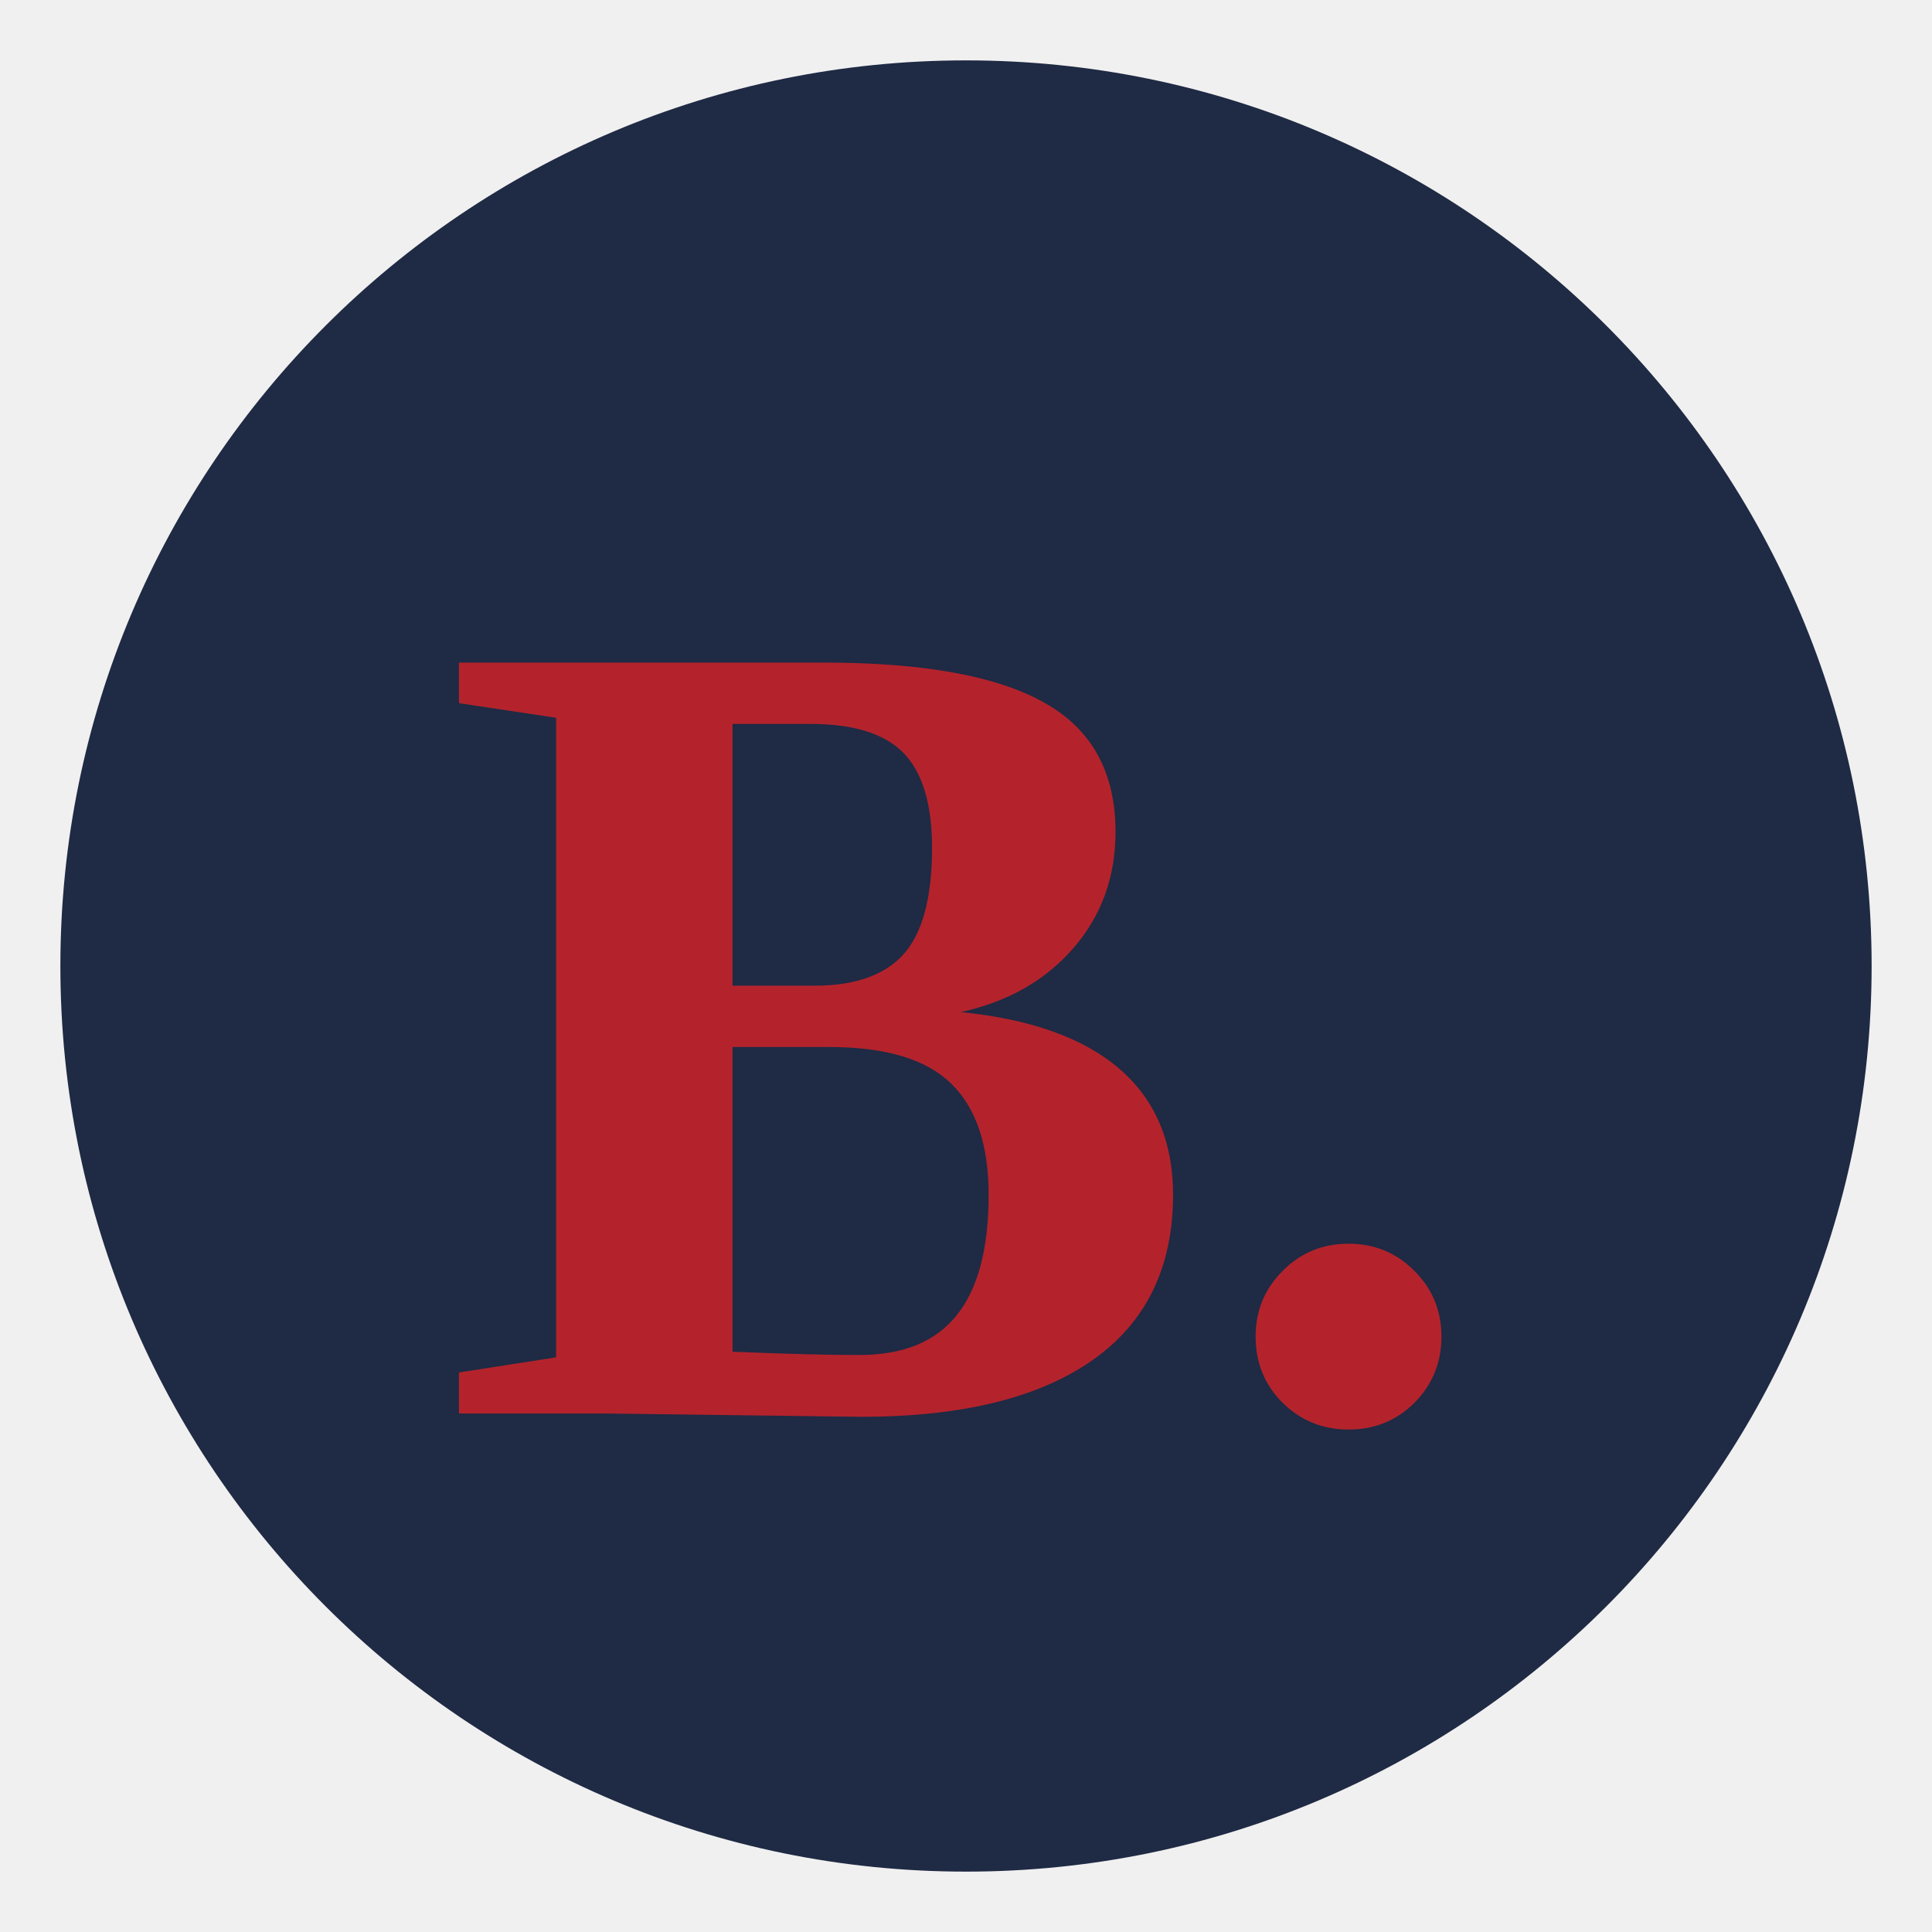
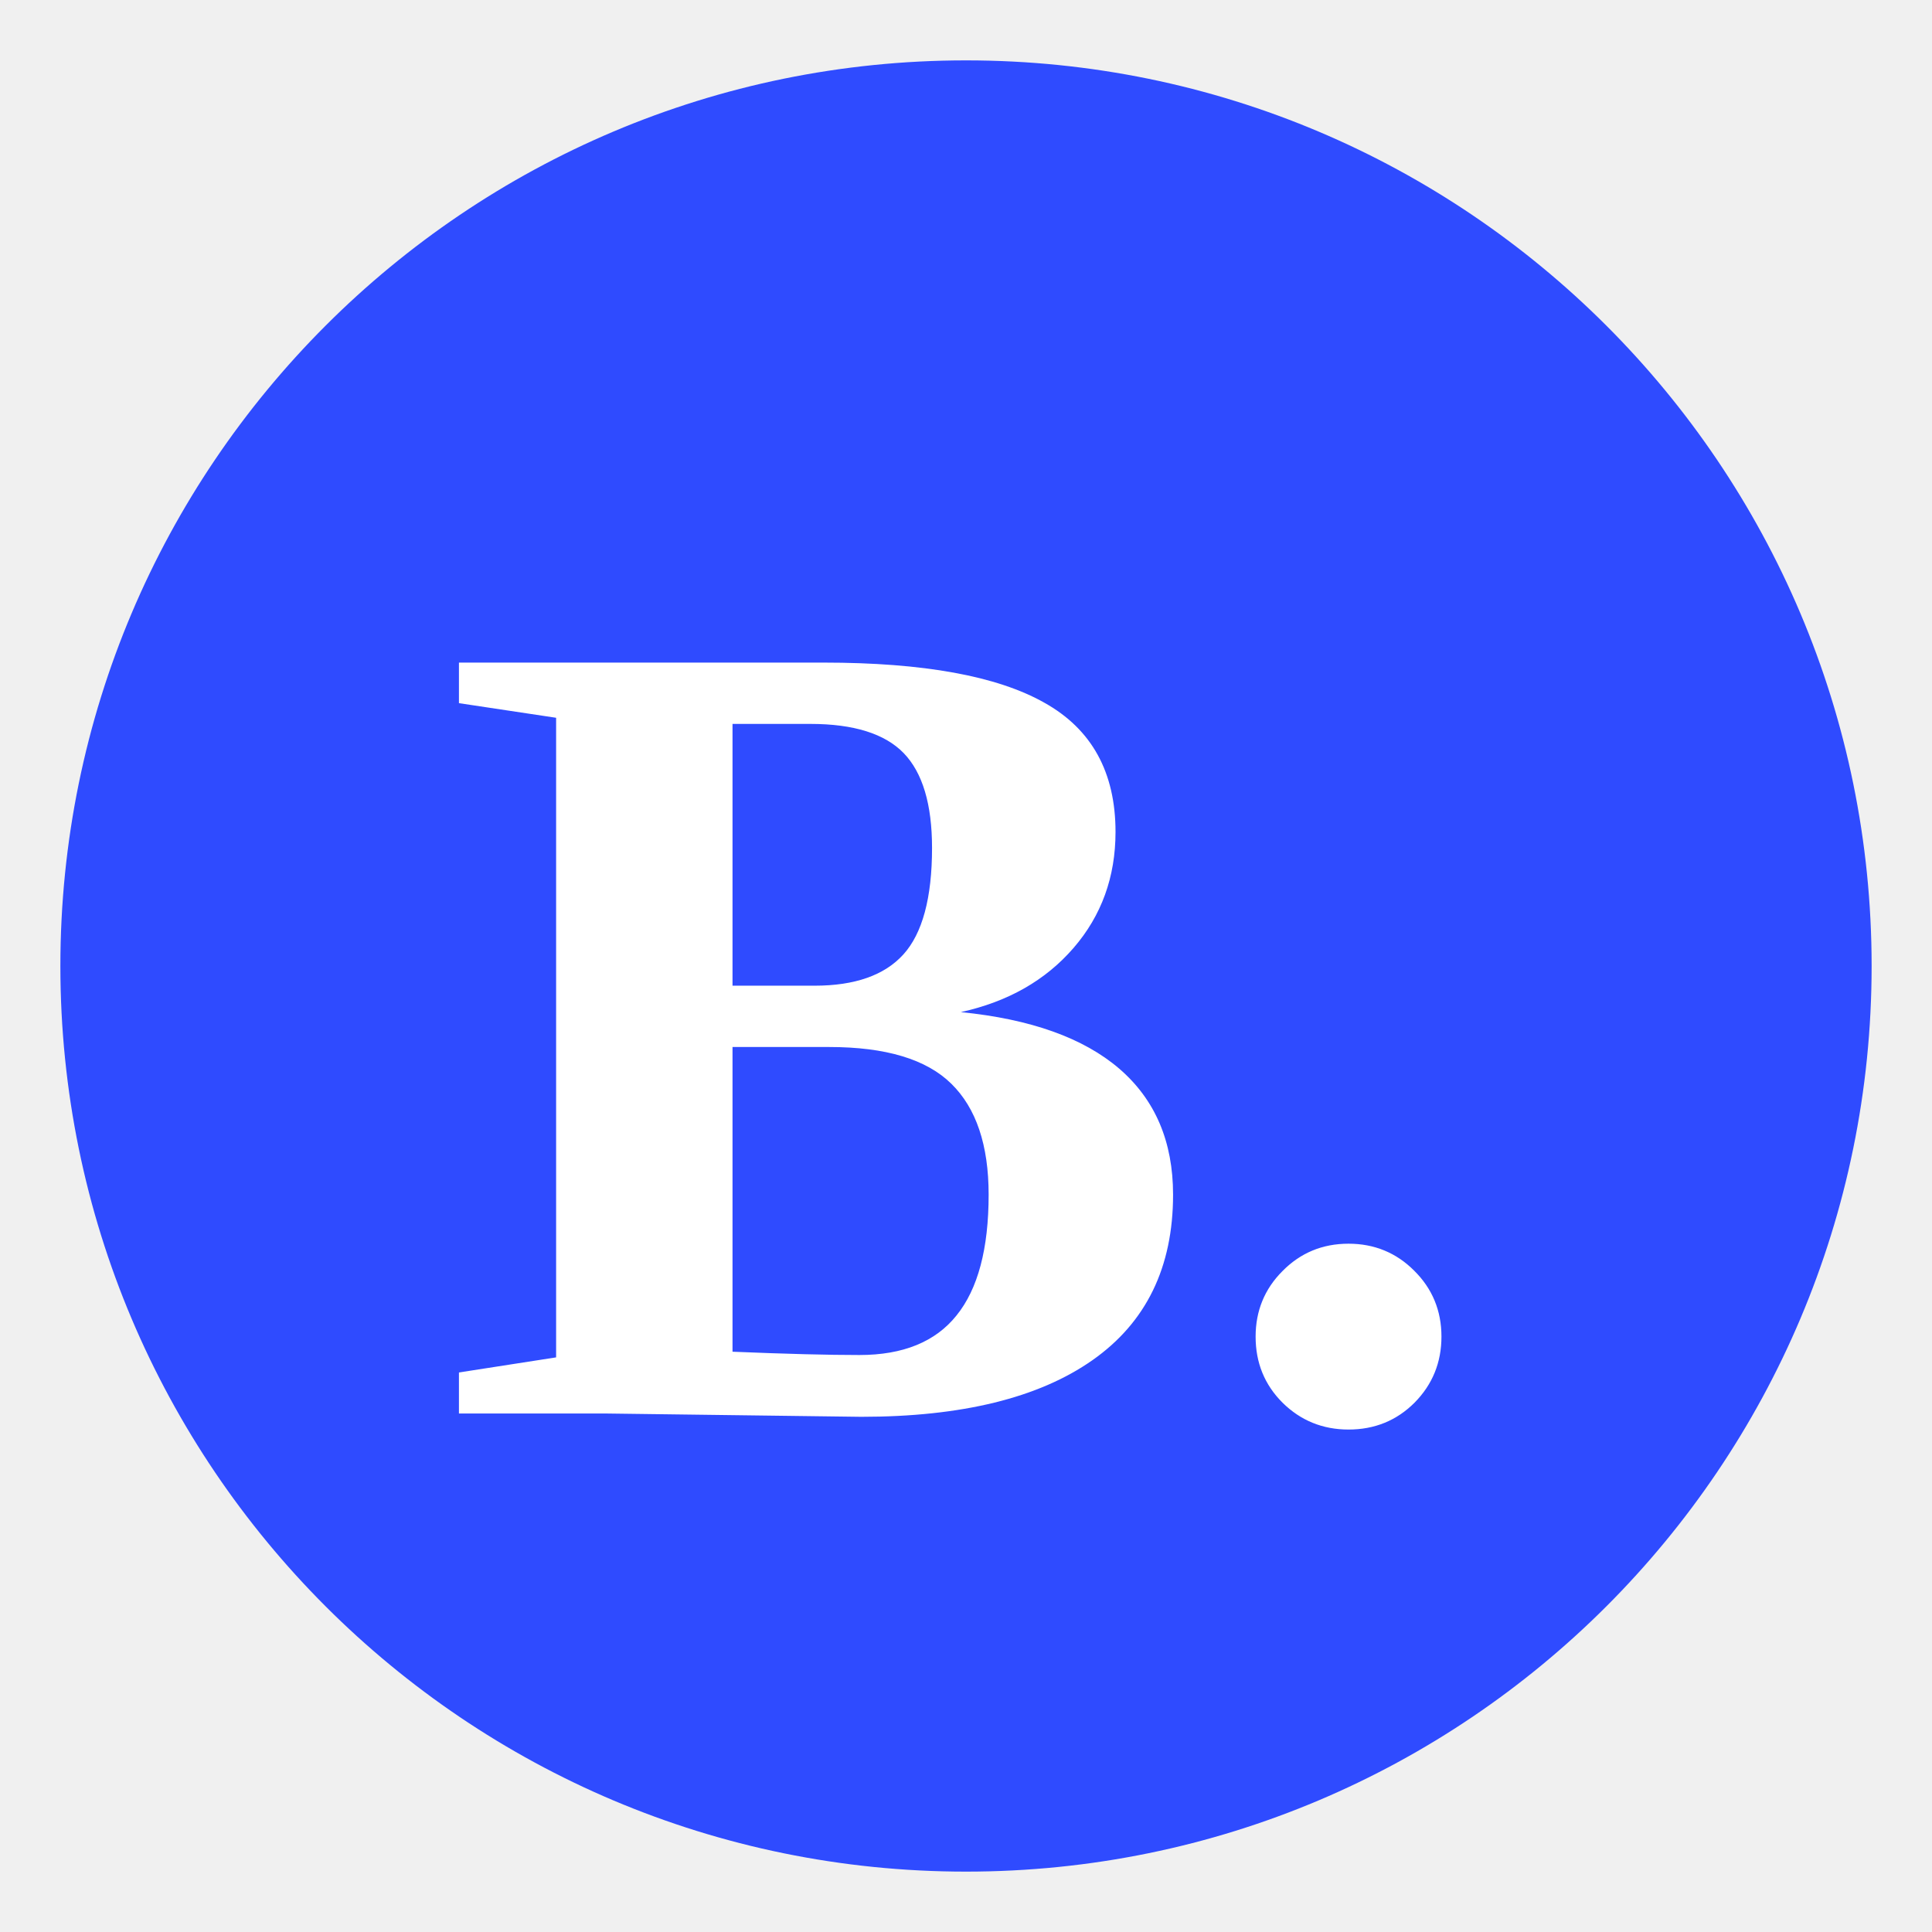
<svg xmlns="http://www.w3.org/2000/svg" viewBox="0 0 64 64">
-   <circle cx="32" cy="32" r="30" fill="#1f2a44" />
-   <text x="32" y="34" text-anchor="middle" dominant-baseline="central" font-family="Georgia, 'Times New Roman', serif" font-weight="700" font-size="38" fill="#b4232c">B.</text>
+   <circle cx="32" cy="32" r="30" fill="#2f4bff" />
+   <text x="32" y="34" text-anchor="middle" dominant-baseline="central" font-family="Georgia, 'Times New Roman', serif" font-weight="700" font-size="38" fill="#ffffff">B.</text>
</svg>
